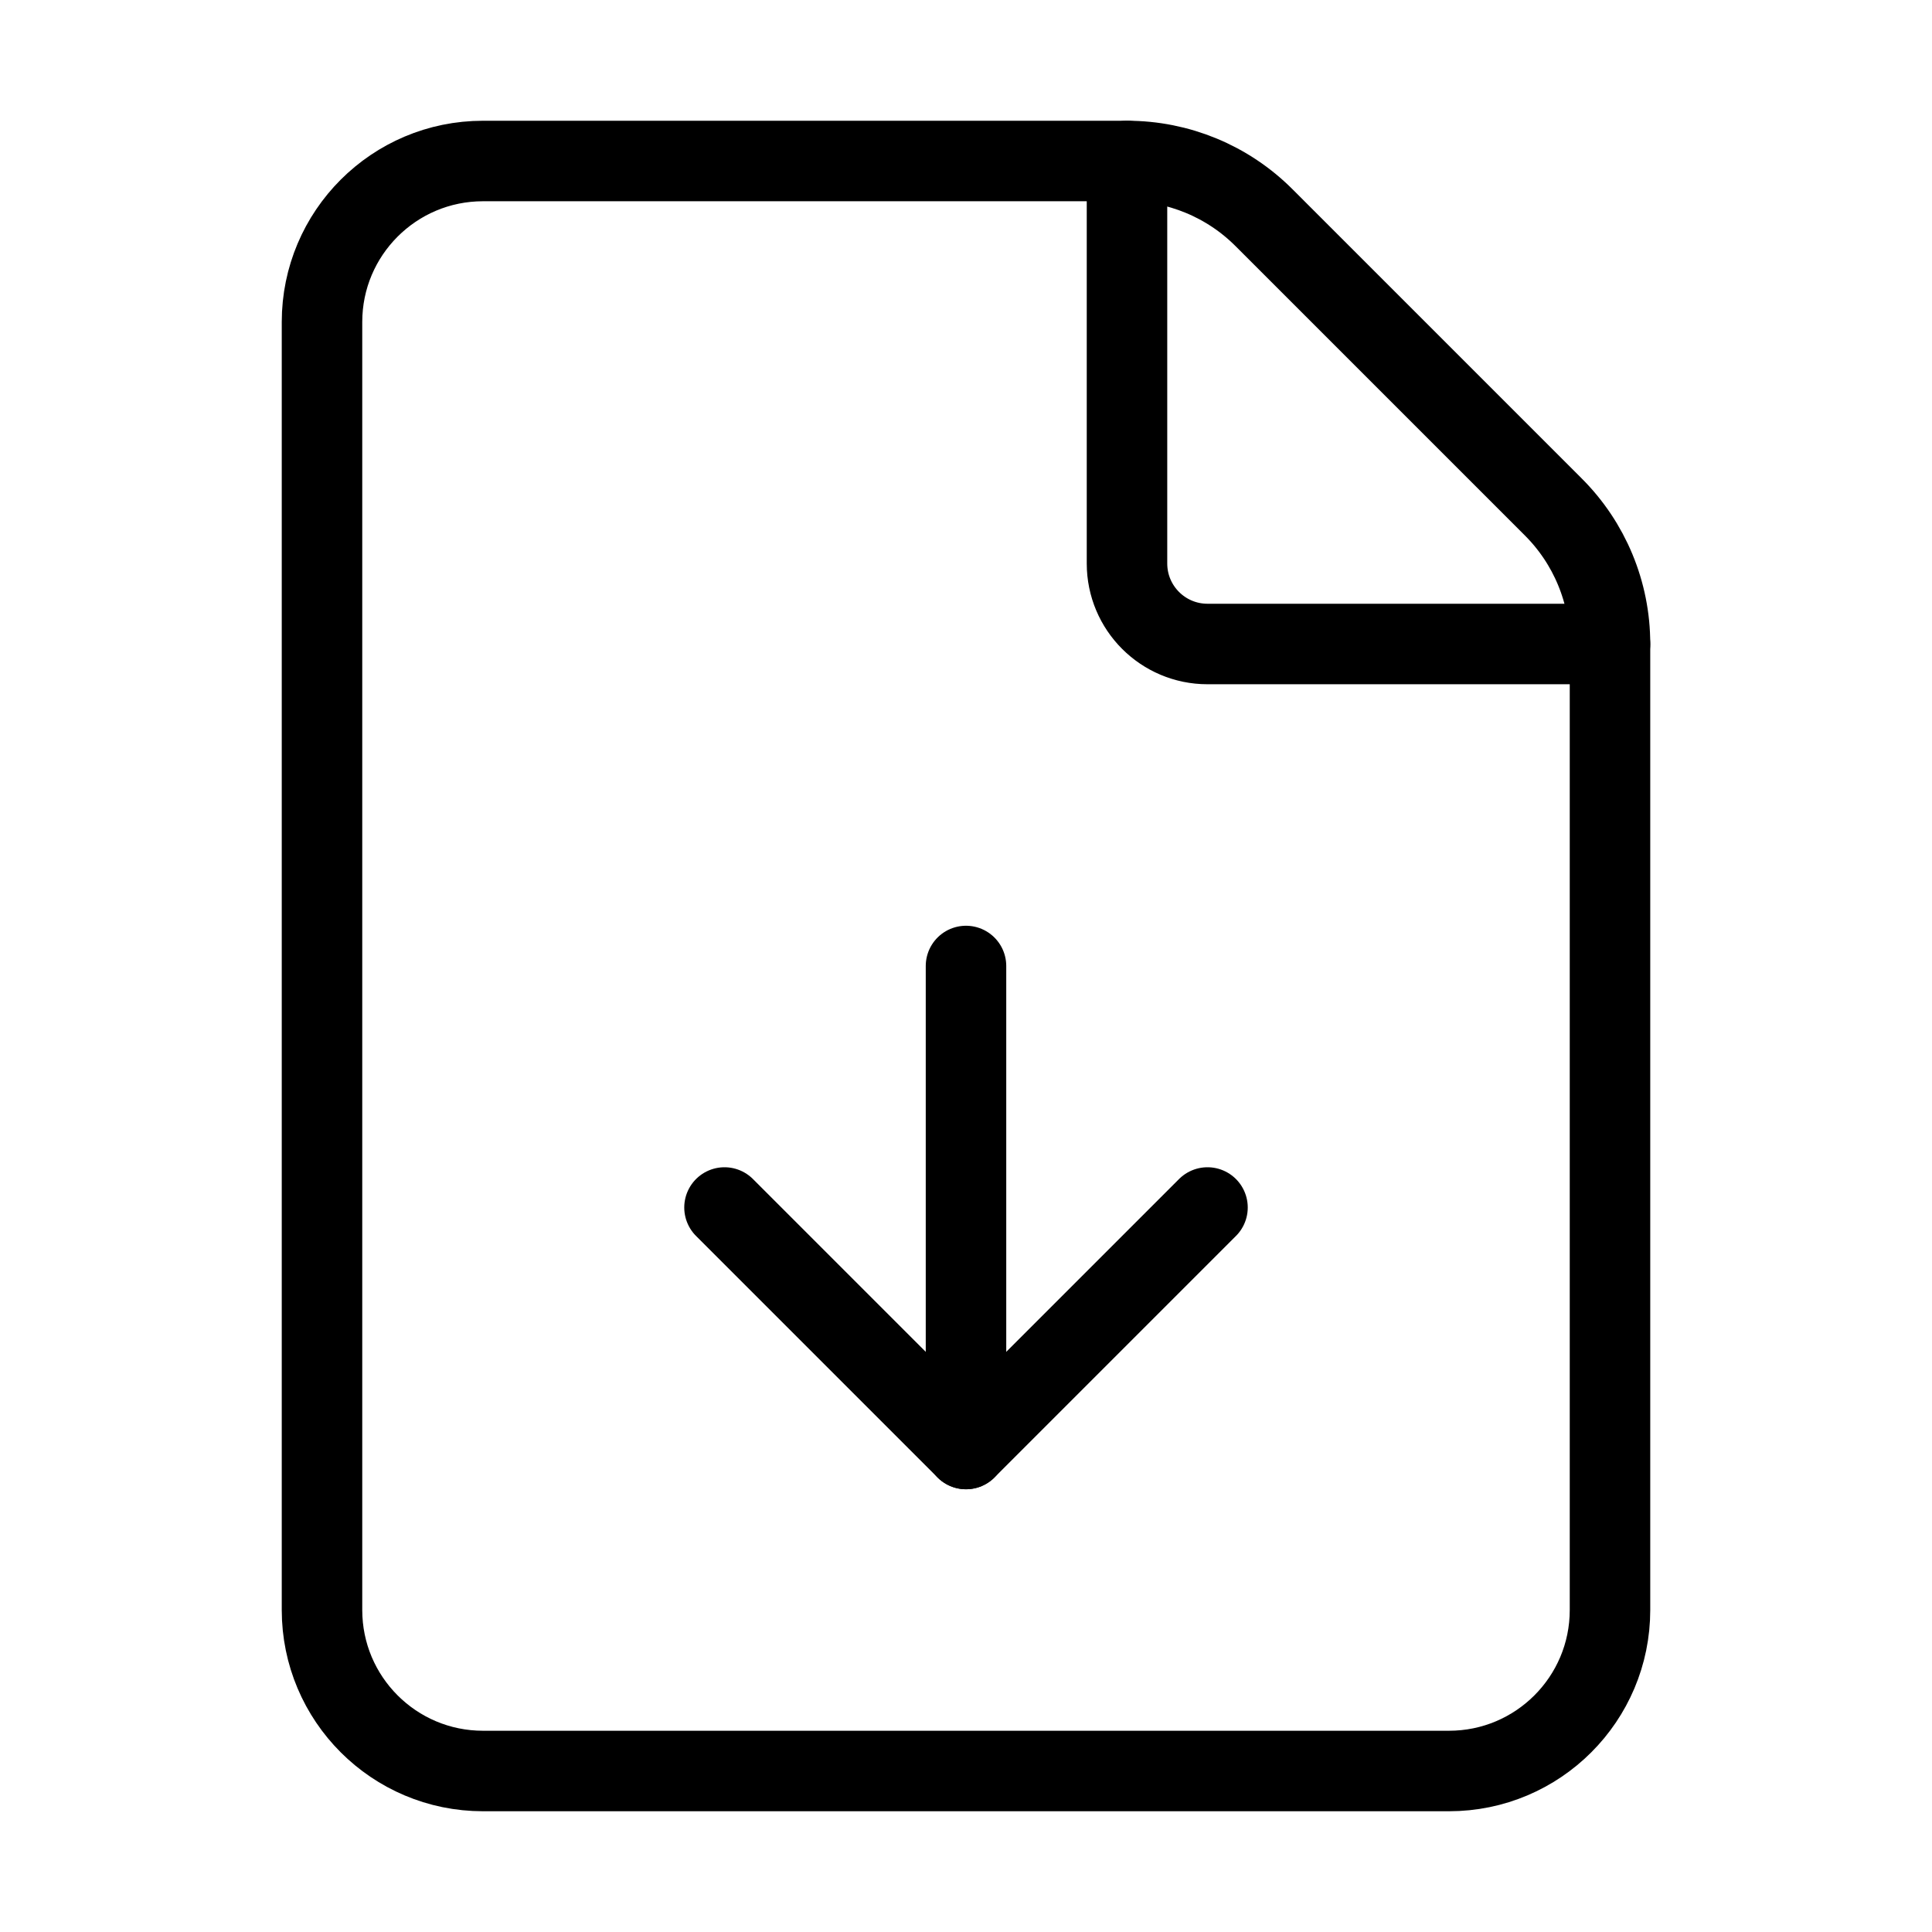
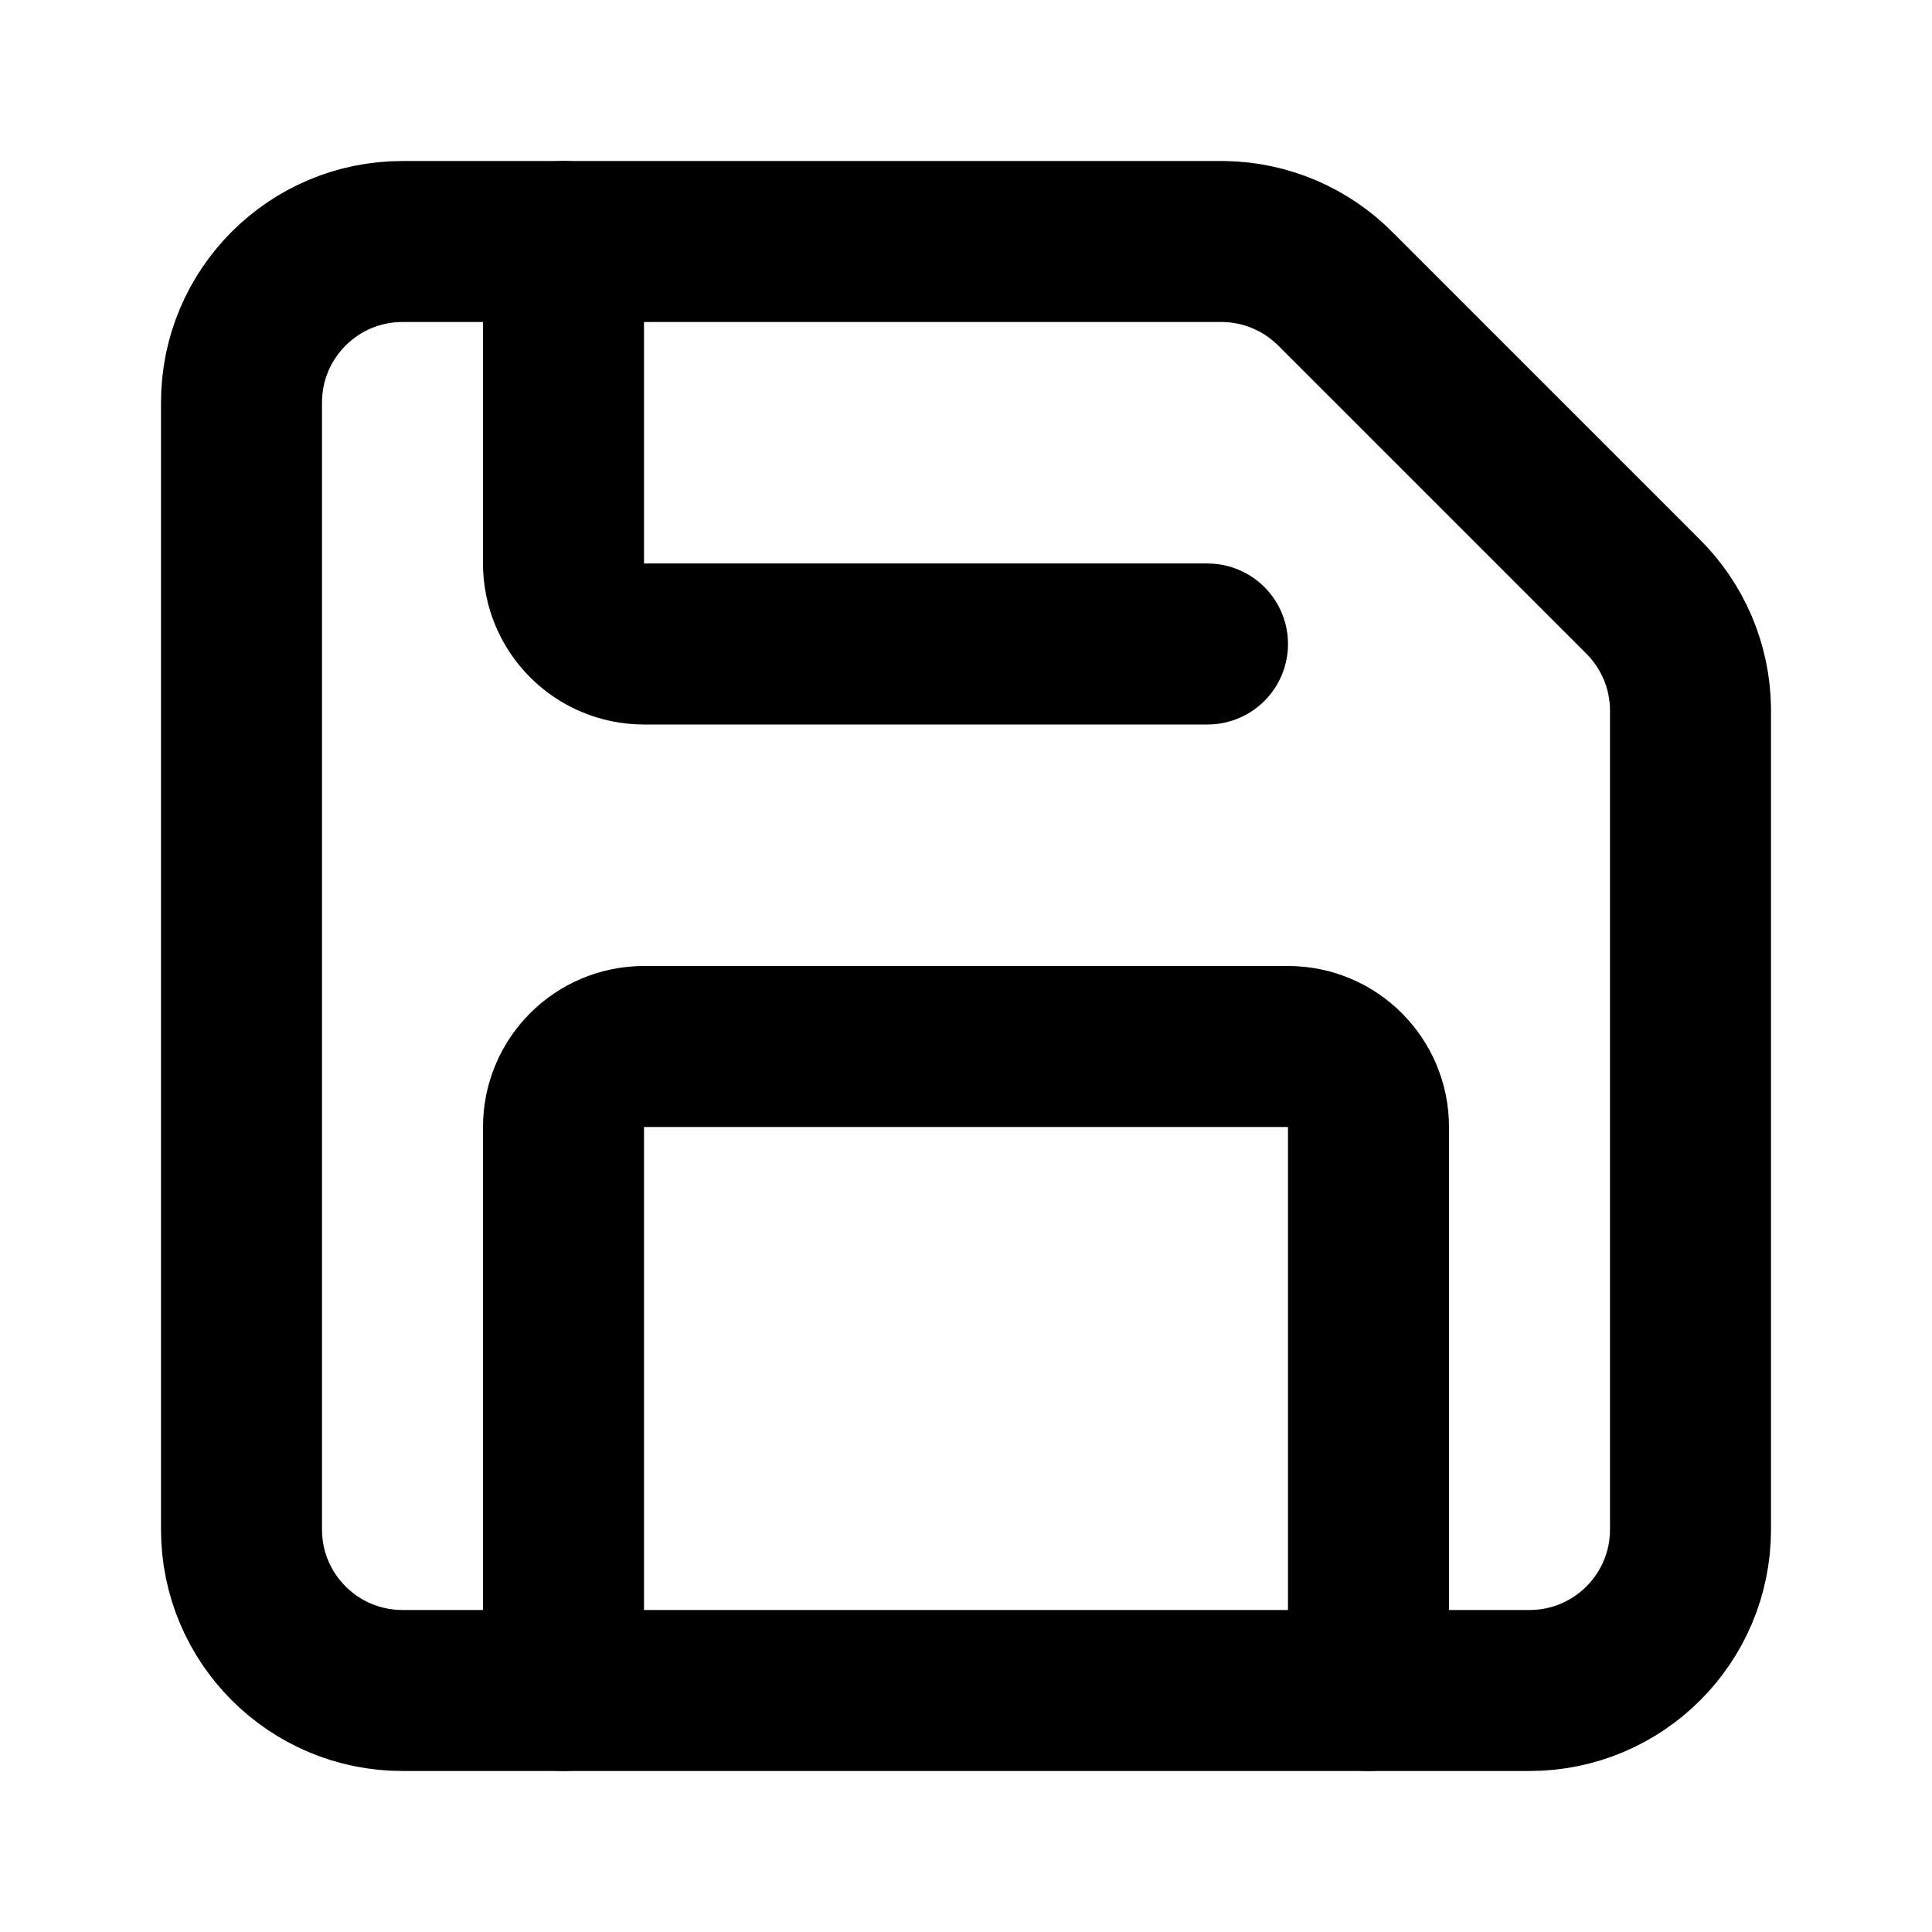
- <svg xmlns="http://www.w3.org/2000/svg" width="24" height="24" viewBox="0 0 24 24" fill="none" stroke="currentColor" stroke-width="1" stroke-linecap="round" stroke-linejoin="round" class="lucide lucide-file-down-icon lucide-file-down">
-   <path d="M6 22a2 2 0 0 1-2-2V4a2 2 0 0 1 2-2h8a2.4 2.4 0 0 1 1.704.706l3.588 3.588A2.4 2.4 0 0 1 20 8v12a2 2 0 0 1-2 2z" />
-   <path d="M14 2v5a1 1 0 0 0 1 1h5" />
-   <path d="M12 18v-6" />
-   <path d="m9 15 3 3 3-3" />
+ <svg xmlns="http://www.w3.org/2000/svg" width="24" height="24" viewBox="0 0 24 24" fill="none" stroke="currentColor" stroke-width="2" stroke-linecap="round" stroke-linejoin="round" class="lucide lucide-save-icon lucide-save">
+   <path d="M15.2 3a2 2 0 0 1 1.4.6l3.8 3.8a2 2 0 0 1 .6 1.4V19a2 2 0 0 1-2 2H5a2 2 0 0 1-2-2V5a2 2 0 0 1 2-2z" />
+   <path d="M17 21v-7a1 1 0 0 0-1-1H8a1 1 0 0 0-1 1v7" />
+   <path d="M7 3v4a1 1 0 0 0 1 1h7" />
</svg>
